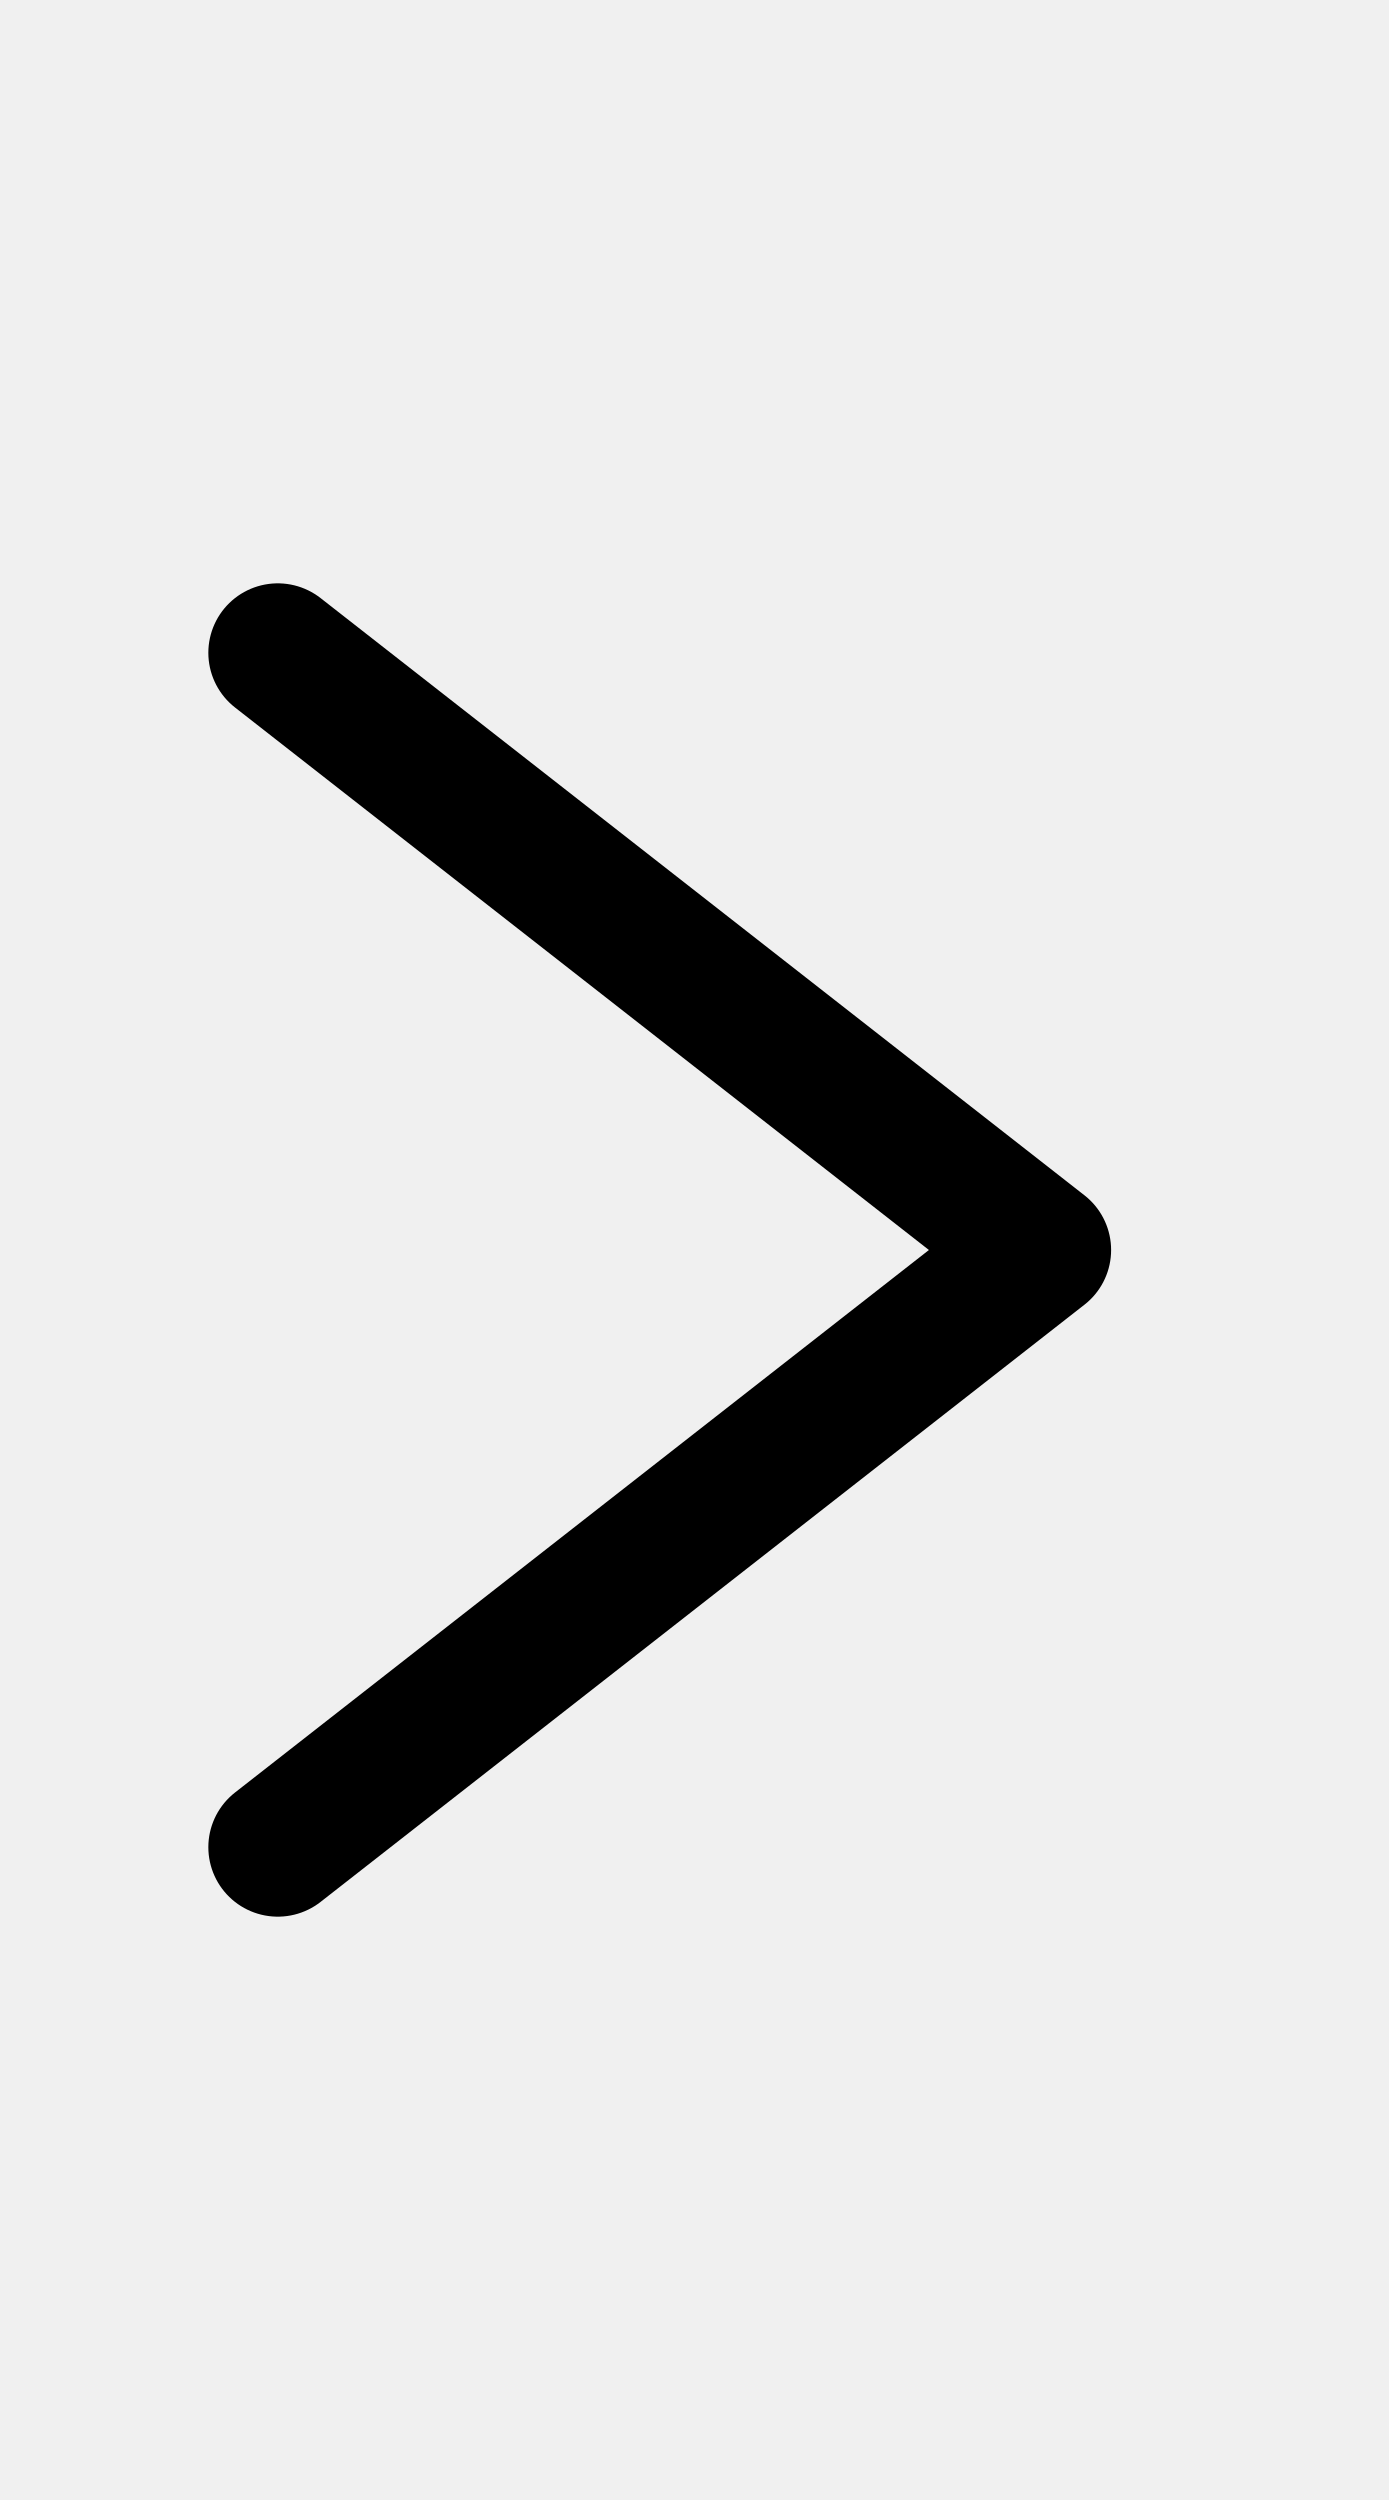
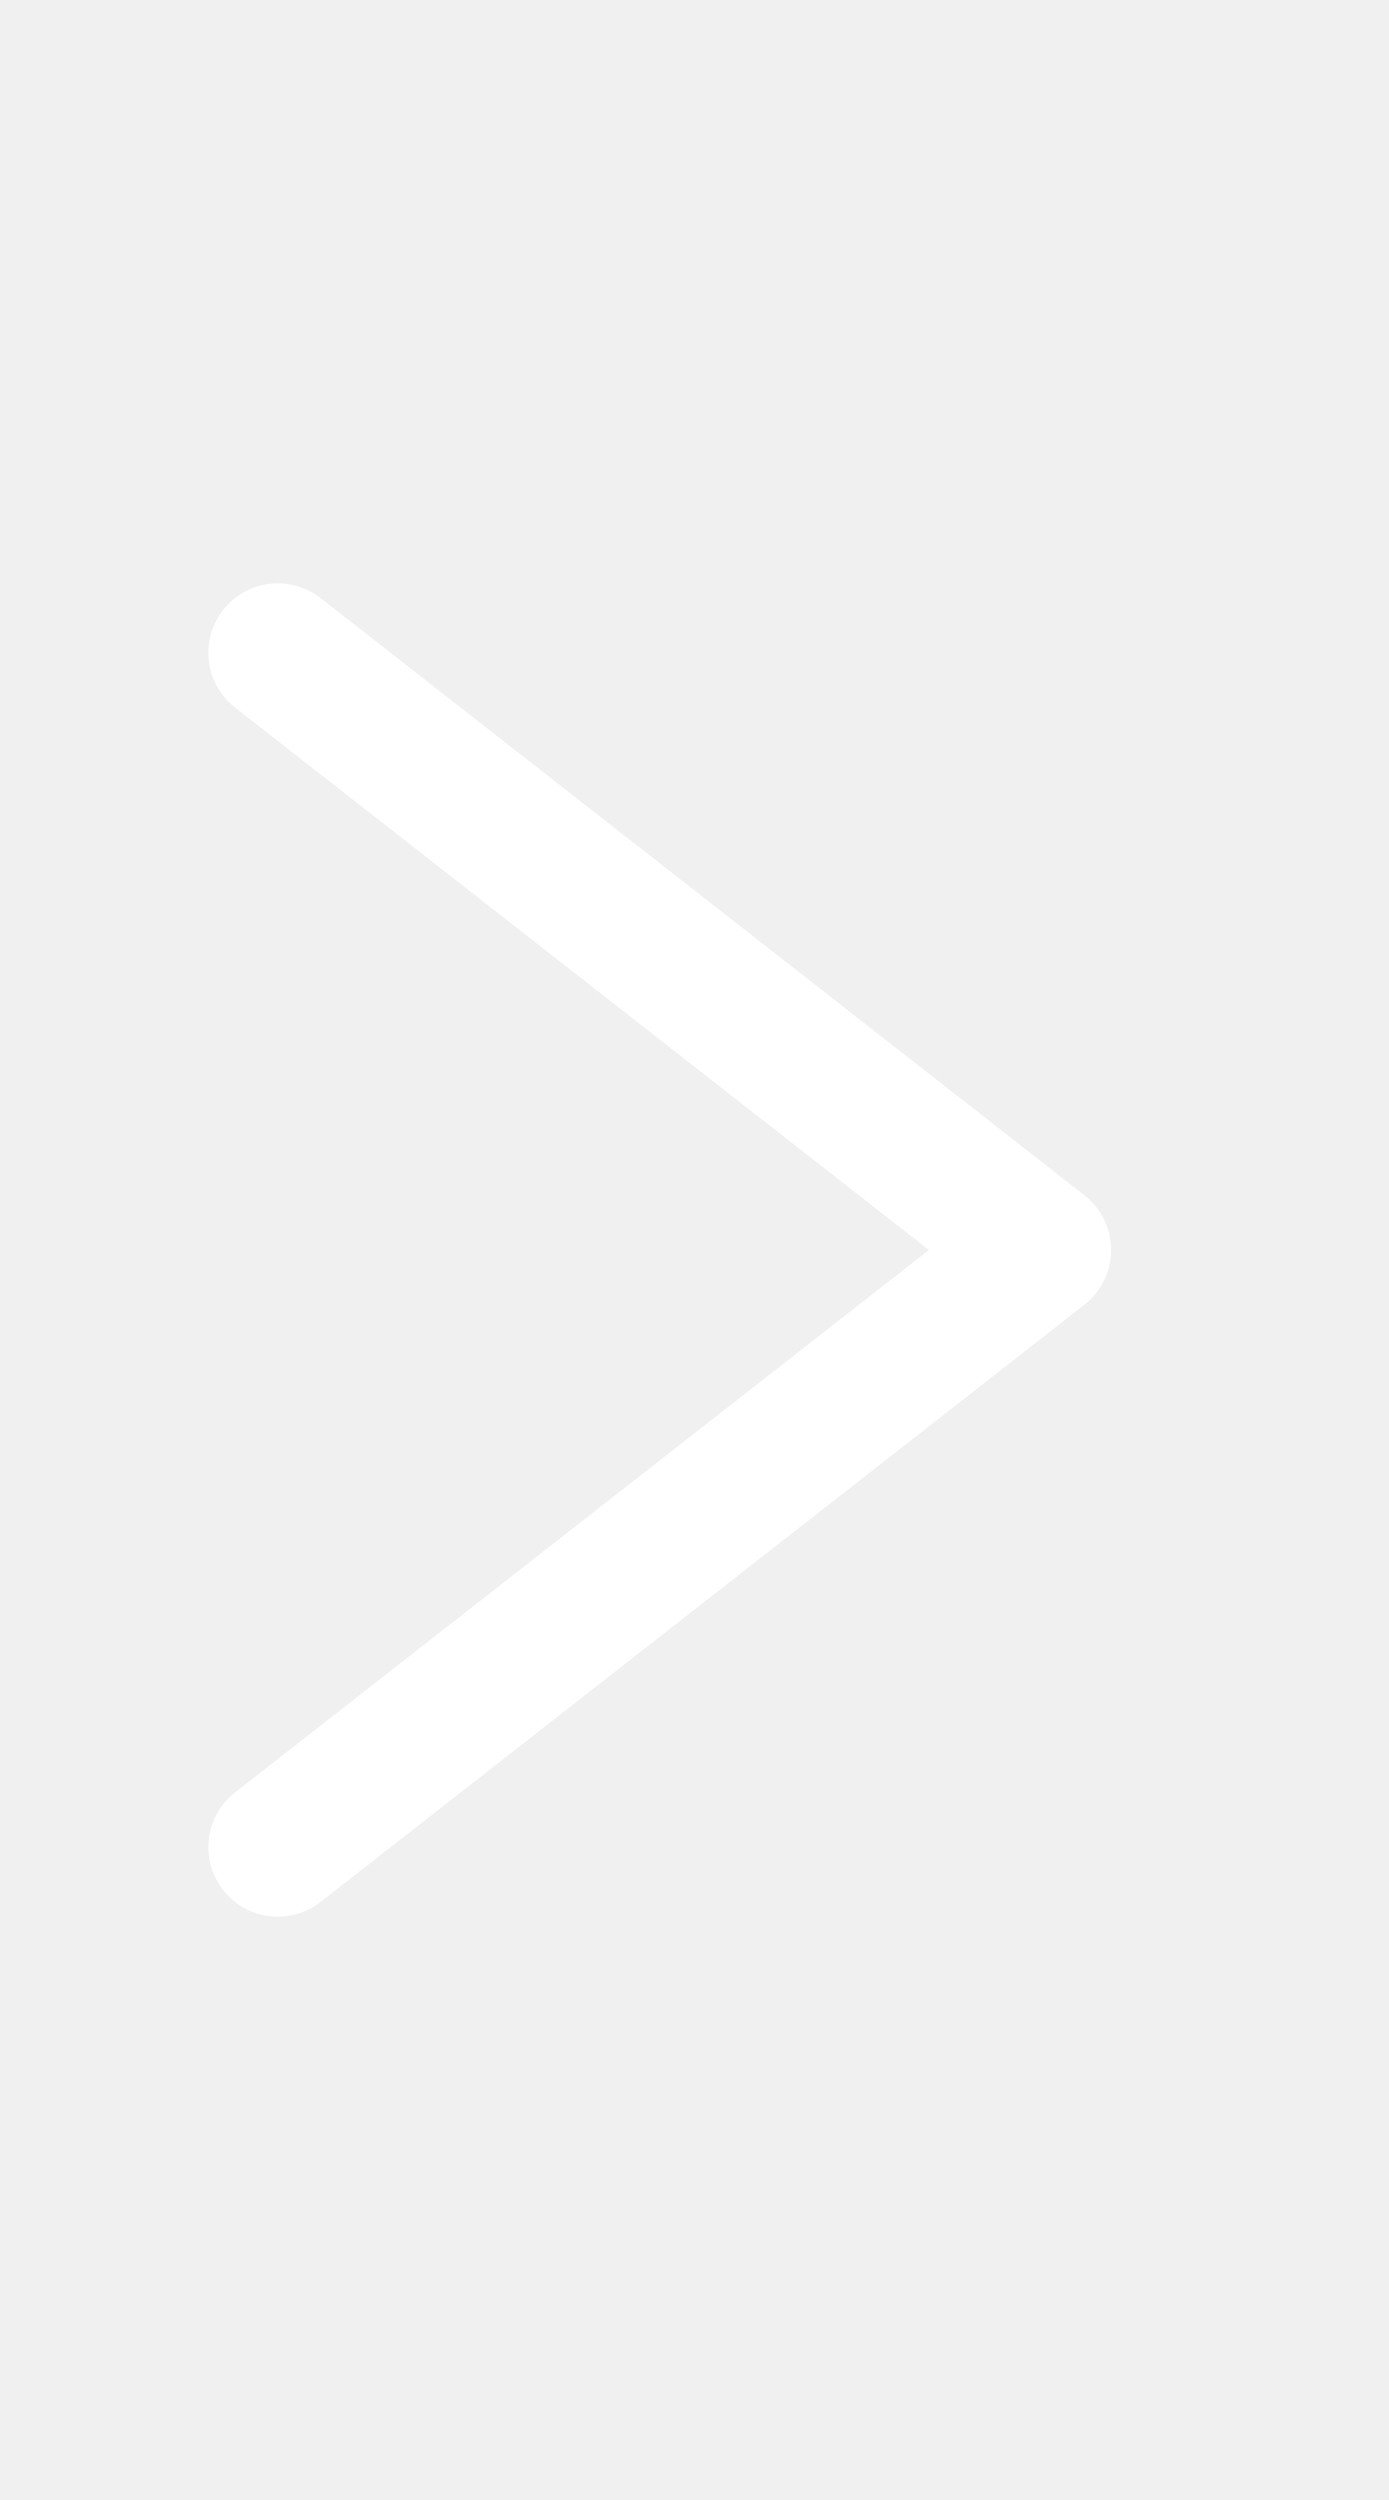
<svg xmlns="http://www.w3.org/2000/svg" width="15" height="27" viewBox="0 0 100 100">
-   <path style="fill: none; stroke: black; stroke-width: 10; stroke-linecap: round" d="M20,7 L75,50 M20,93 L75,50" />
+   <path style="fill: none; stroke: white; stroke-width: 10; stroke-linecap: round" d="M20,7 L75,50 M20,93 L75,50" />
</svg>
